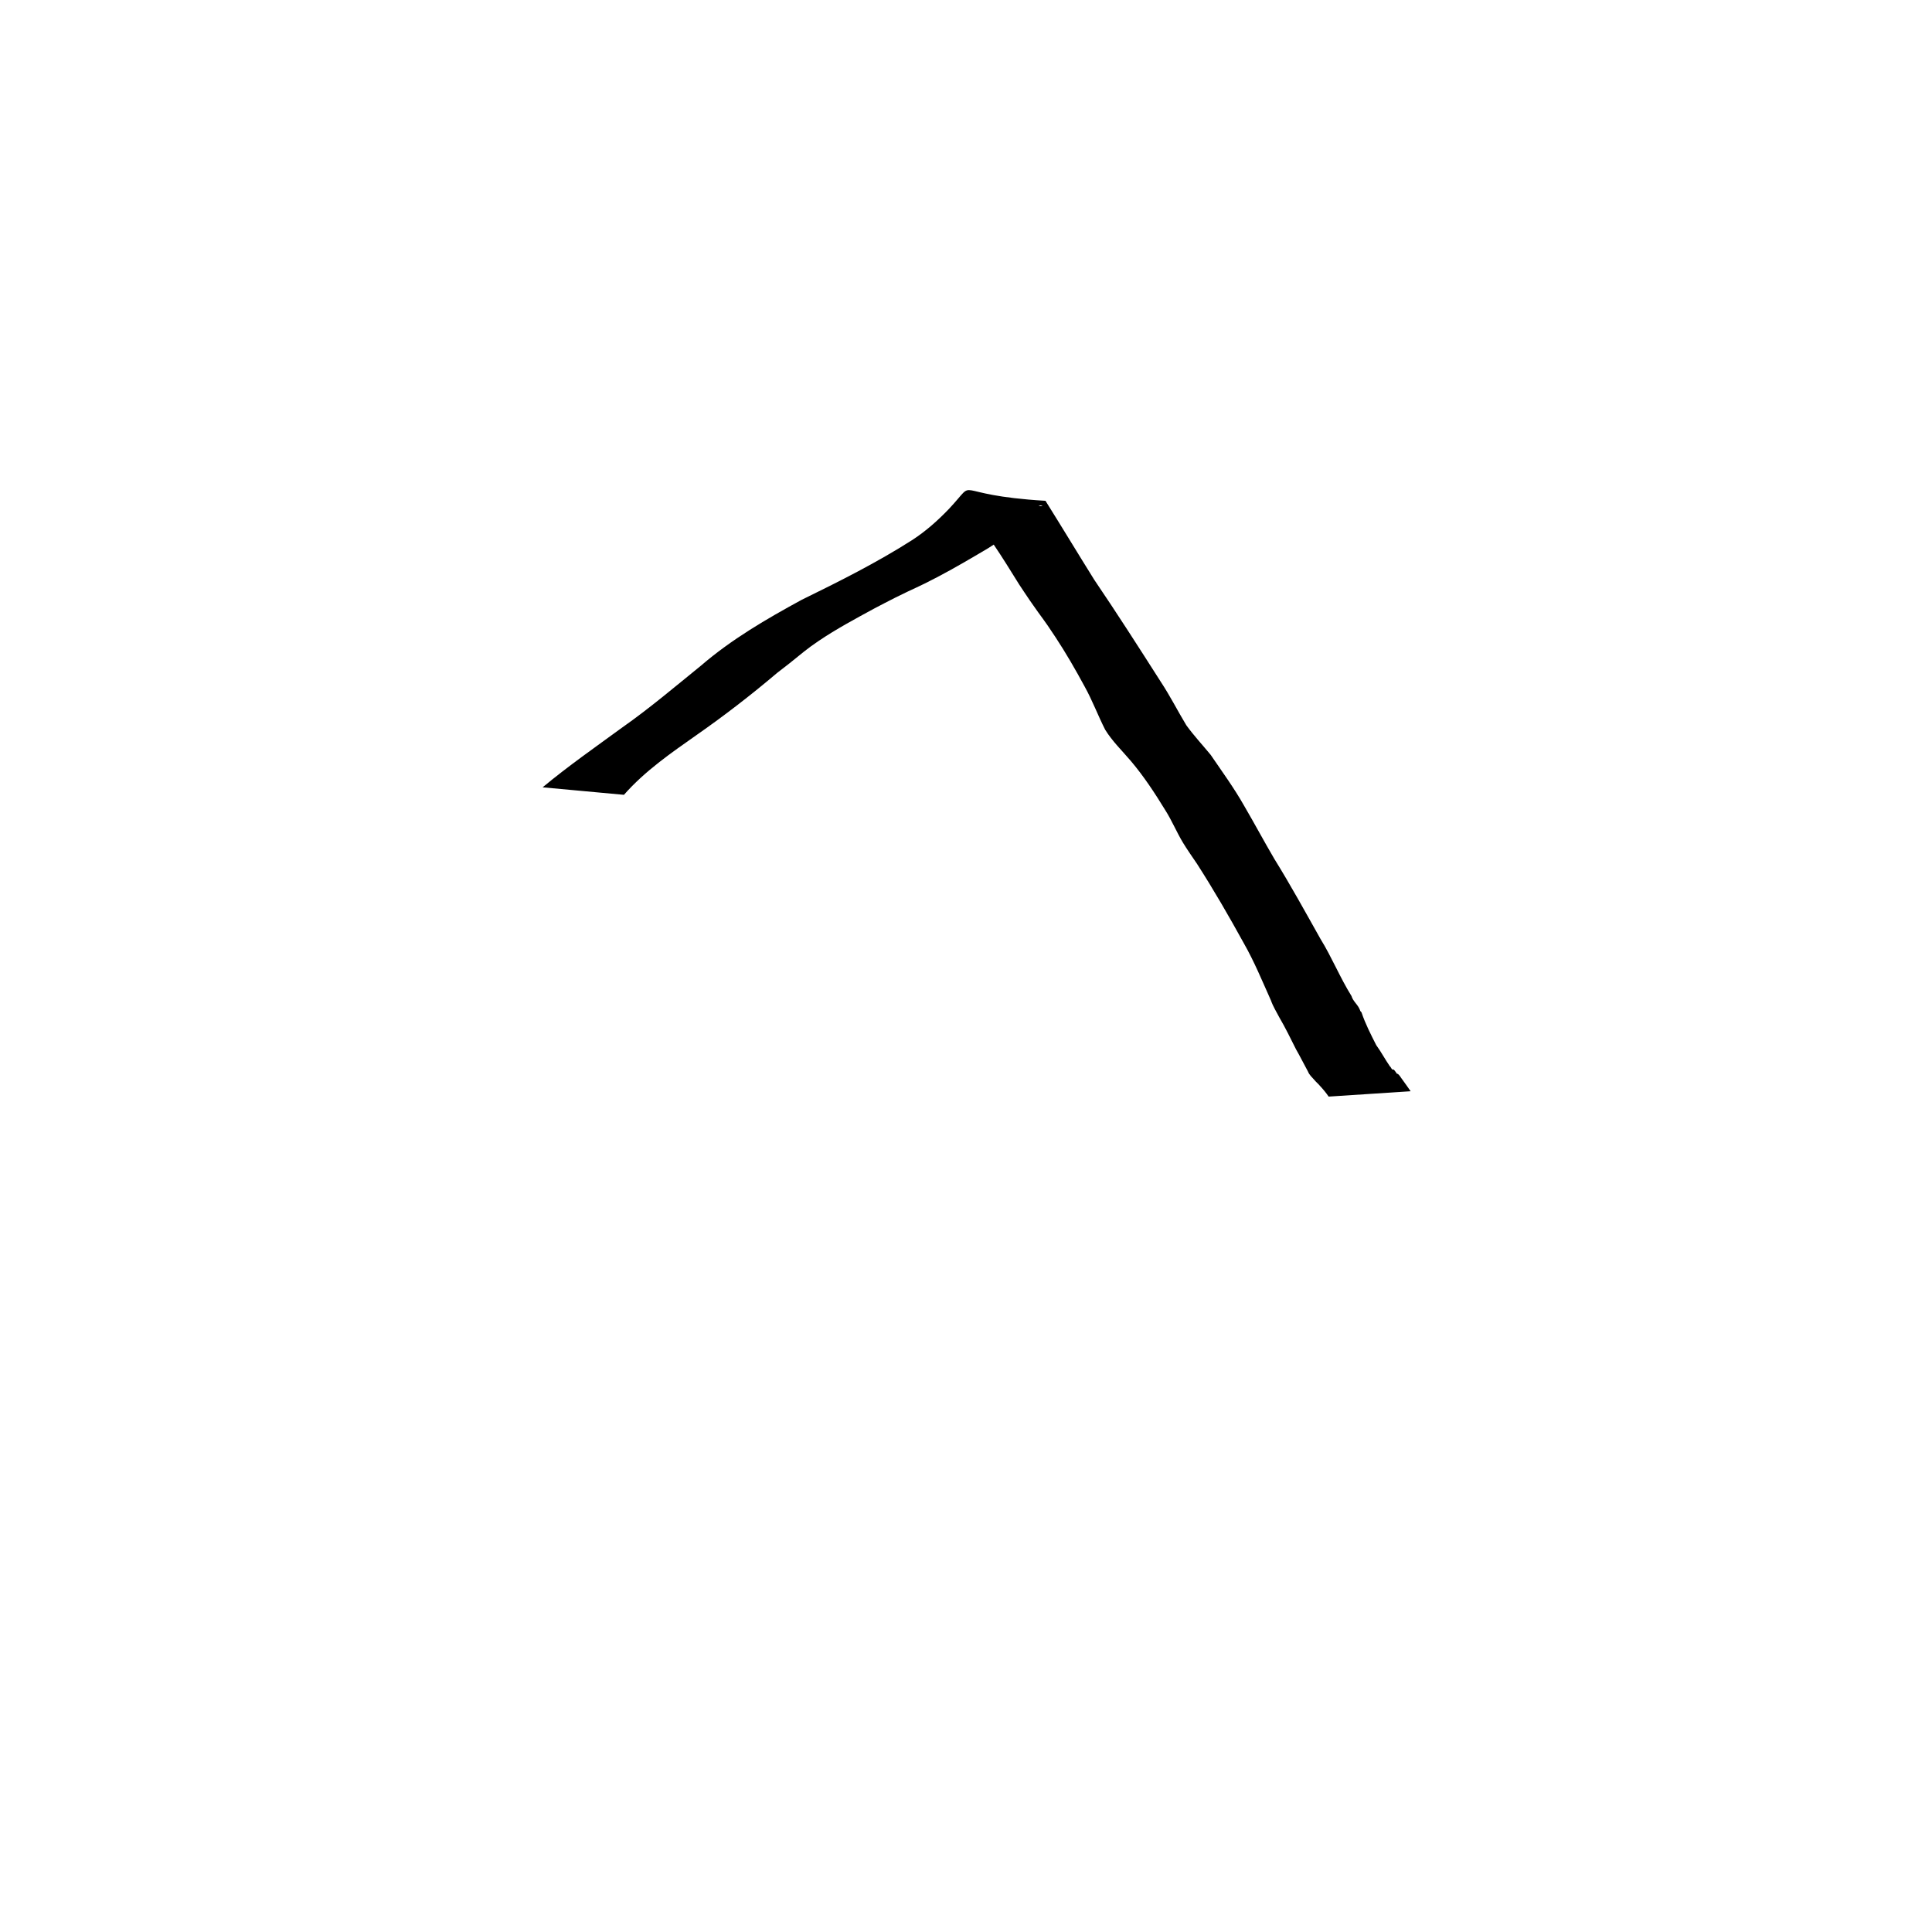
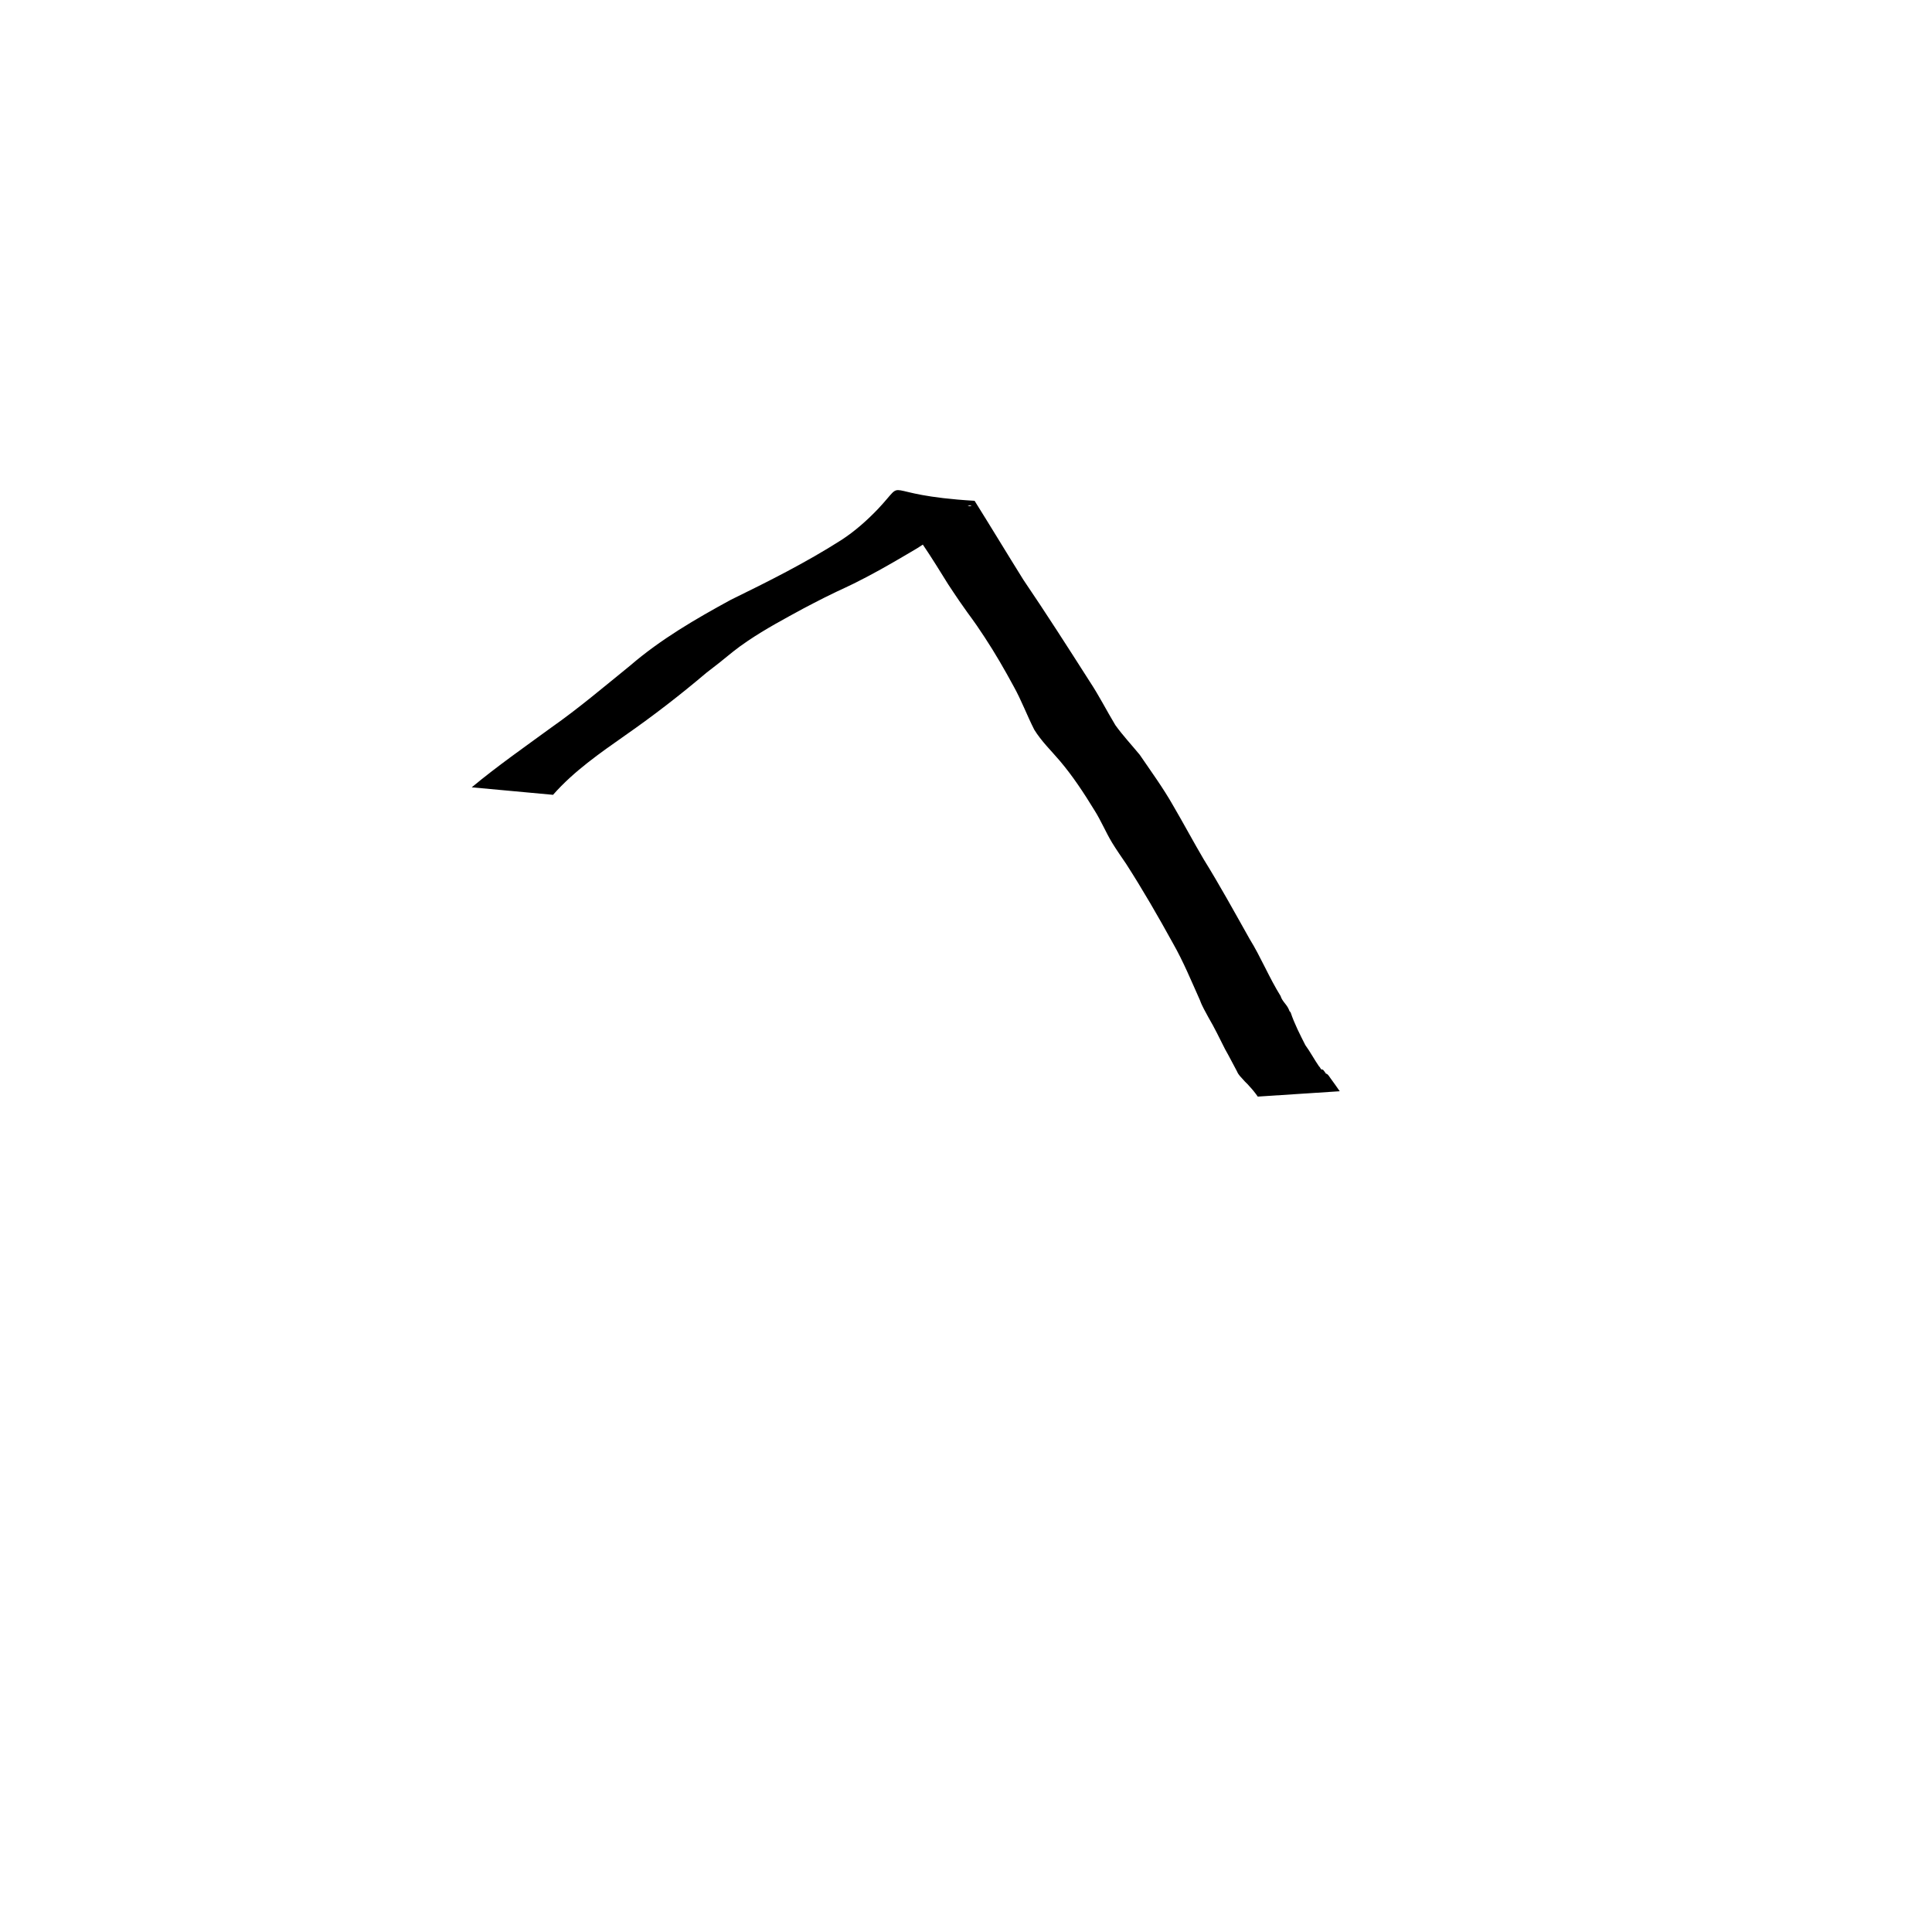
- <svg xmlns="http://www.w3.org/2000/svg" width="1000" height="1000" viewBox="0 0 264.583 264.583" version="1.1" id="svg1">
+ <svg xmlns="http://www.w3.org/2000/svg" width="1000" height="1000" viewBox="60 0 164 264.583" version="1.1" id="svg1">
  <defs id="defs1" />
  <path style="fill:#000000;stroke-width:30.914" id="path4" d="m 85.448,108.849 c 2.869,-3.265 6.446,-5.726 9.939,-8.185 3.805,-2.654 7.496,-5.505 11.05,-8.52 0.571,-0.443 1.147,-0.88 1.714,-1.329 1.63,-1.292 2.207,-1.858 3.955,-3.037 2.461,-1.661 5.082,-3.064 7.676,-4.473 0.961,-0.496 1.914,-1.007 2.882,-1.488 2.873,-1.429 2.839,-1.286 5.656,-2.76 2.37,-1.24 4.683,-2.605 6.988,-3.971 2.048,-1.292 4.03,-2.724 5.754,-4.468 0.494,-0.301 0.827,-1.297 1.433,-1.403 0.085,-0.015 0.331,0.087 0.244,0.09 -3.545,0.12 -7.092,0.174 -10.638,0.261 2.956,3.066 5.197,6.836 7.467,10.469 0.501,0.75 0.991,1.508 1.504,2.249 1.945,2.812 1.592,2.116 3.489,4.998 1.431,2.174 2.724,4.422 3.967,6.717 1.066,1.91 1.83,3.982 2.821,5.93 0.971,1.579 2.315,2.87 3.503,4.268 1.779,2.096 3.291,4.402 4.734,6.759 0.902,1.42 1.546,2.997 2.415,4.438 0.532,0.882 1.379,2.101 1.939,2.925 2.267,3.529 4.366,7.163 6.394,10.848 1.433,2.512 2.53,5.193 3.716,7.834 0.292,0.837 0.758,1.571 1.16,2.347 0.824,1.402 1.538,2.885 2.273,4.344 0.57,0.991 1.076,2.02 1.626,3.022 0.198,0.502 0.568,0.815 0.903,1.196 0.241,0.298 0.53,0.512 0.779,0.826 0.423,0.449 0.813,0.931 1.168,1.441 0,0 11.224,-0.734 11.224,-0.734 v 0 c -0.358,-0.533 -0.732,-1.032 -1.099,-1.55 -0.195,-0.228 -0.553,-0.908 -0.774,-0.84 -0.129,-0.159 -0.299,-0.474 -0.46,-0.583 -0.047,-0.032 -0.12,0.025 -0.168,-0.004 -0.152,-0.091 -0.184,-0.337 -0.334,-0.426 -0.656,-0.946 -1.197,-1.98 -1.875,-2.91 -0.739,-1.459 -1.493,-2.919 -2.015,-4.482 -0.357,-0.422 -0.014,0.029 -0.337,-0.594 -0.297,-0.57 -0.846,-0.993 -1.035,-1.646 -1.57,-2.514 -2.687,-5.301 -4.248,-7.824 -2.063,-3.665 -4.081,-7.35 -6.295,-10.919 -1.428,-2.425 -2.75,-4.907 -4.172,-7.336 -1.372,-2.424 -3.015,-4.669 -4.576,-6.96 -1.114,-1.354 -2.308,-2.63 -3.335,-4.054 -1.183,-1.958 -2.22,-4.015 -3.481,-5.925 -2.996,-4.693 -5.993,-9.383 -9.117,-13.983 -2.245,-3.596 -4.435,-7.229 -6.685,-10.823 -13.555,-0.8 -9.015,-3.377 -13.214,1.103 -1.53,1.6 -3.181,3.06 -5.021,4.26 -4.874,3.109 -10.003,5.676 -15.168,8.204 -4.813,2.624 -9.559,5.377 -13.771,9.002 -3.553,2.881 -7.048,5.849 -10.783,8.471 -3.671,2.682 -7.401,5.283 -10.91,8.198 z" />
</svg>
